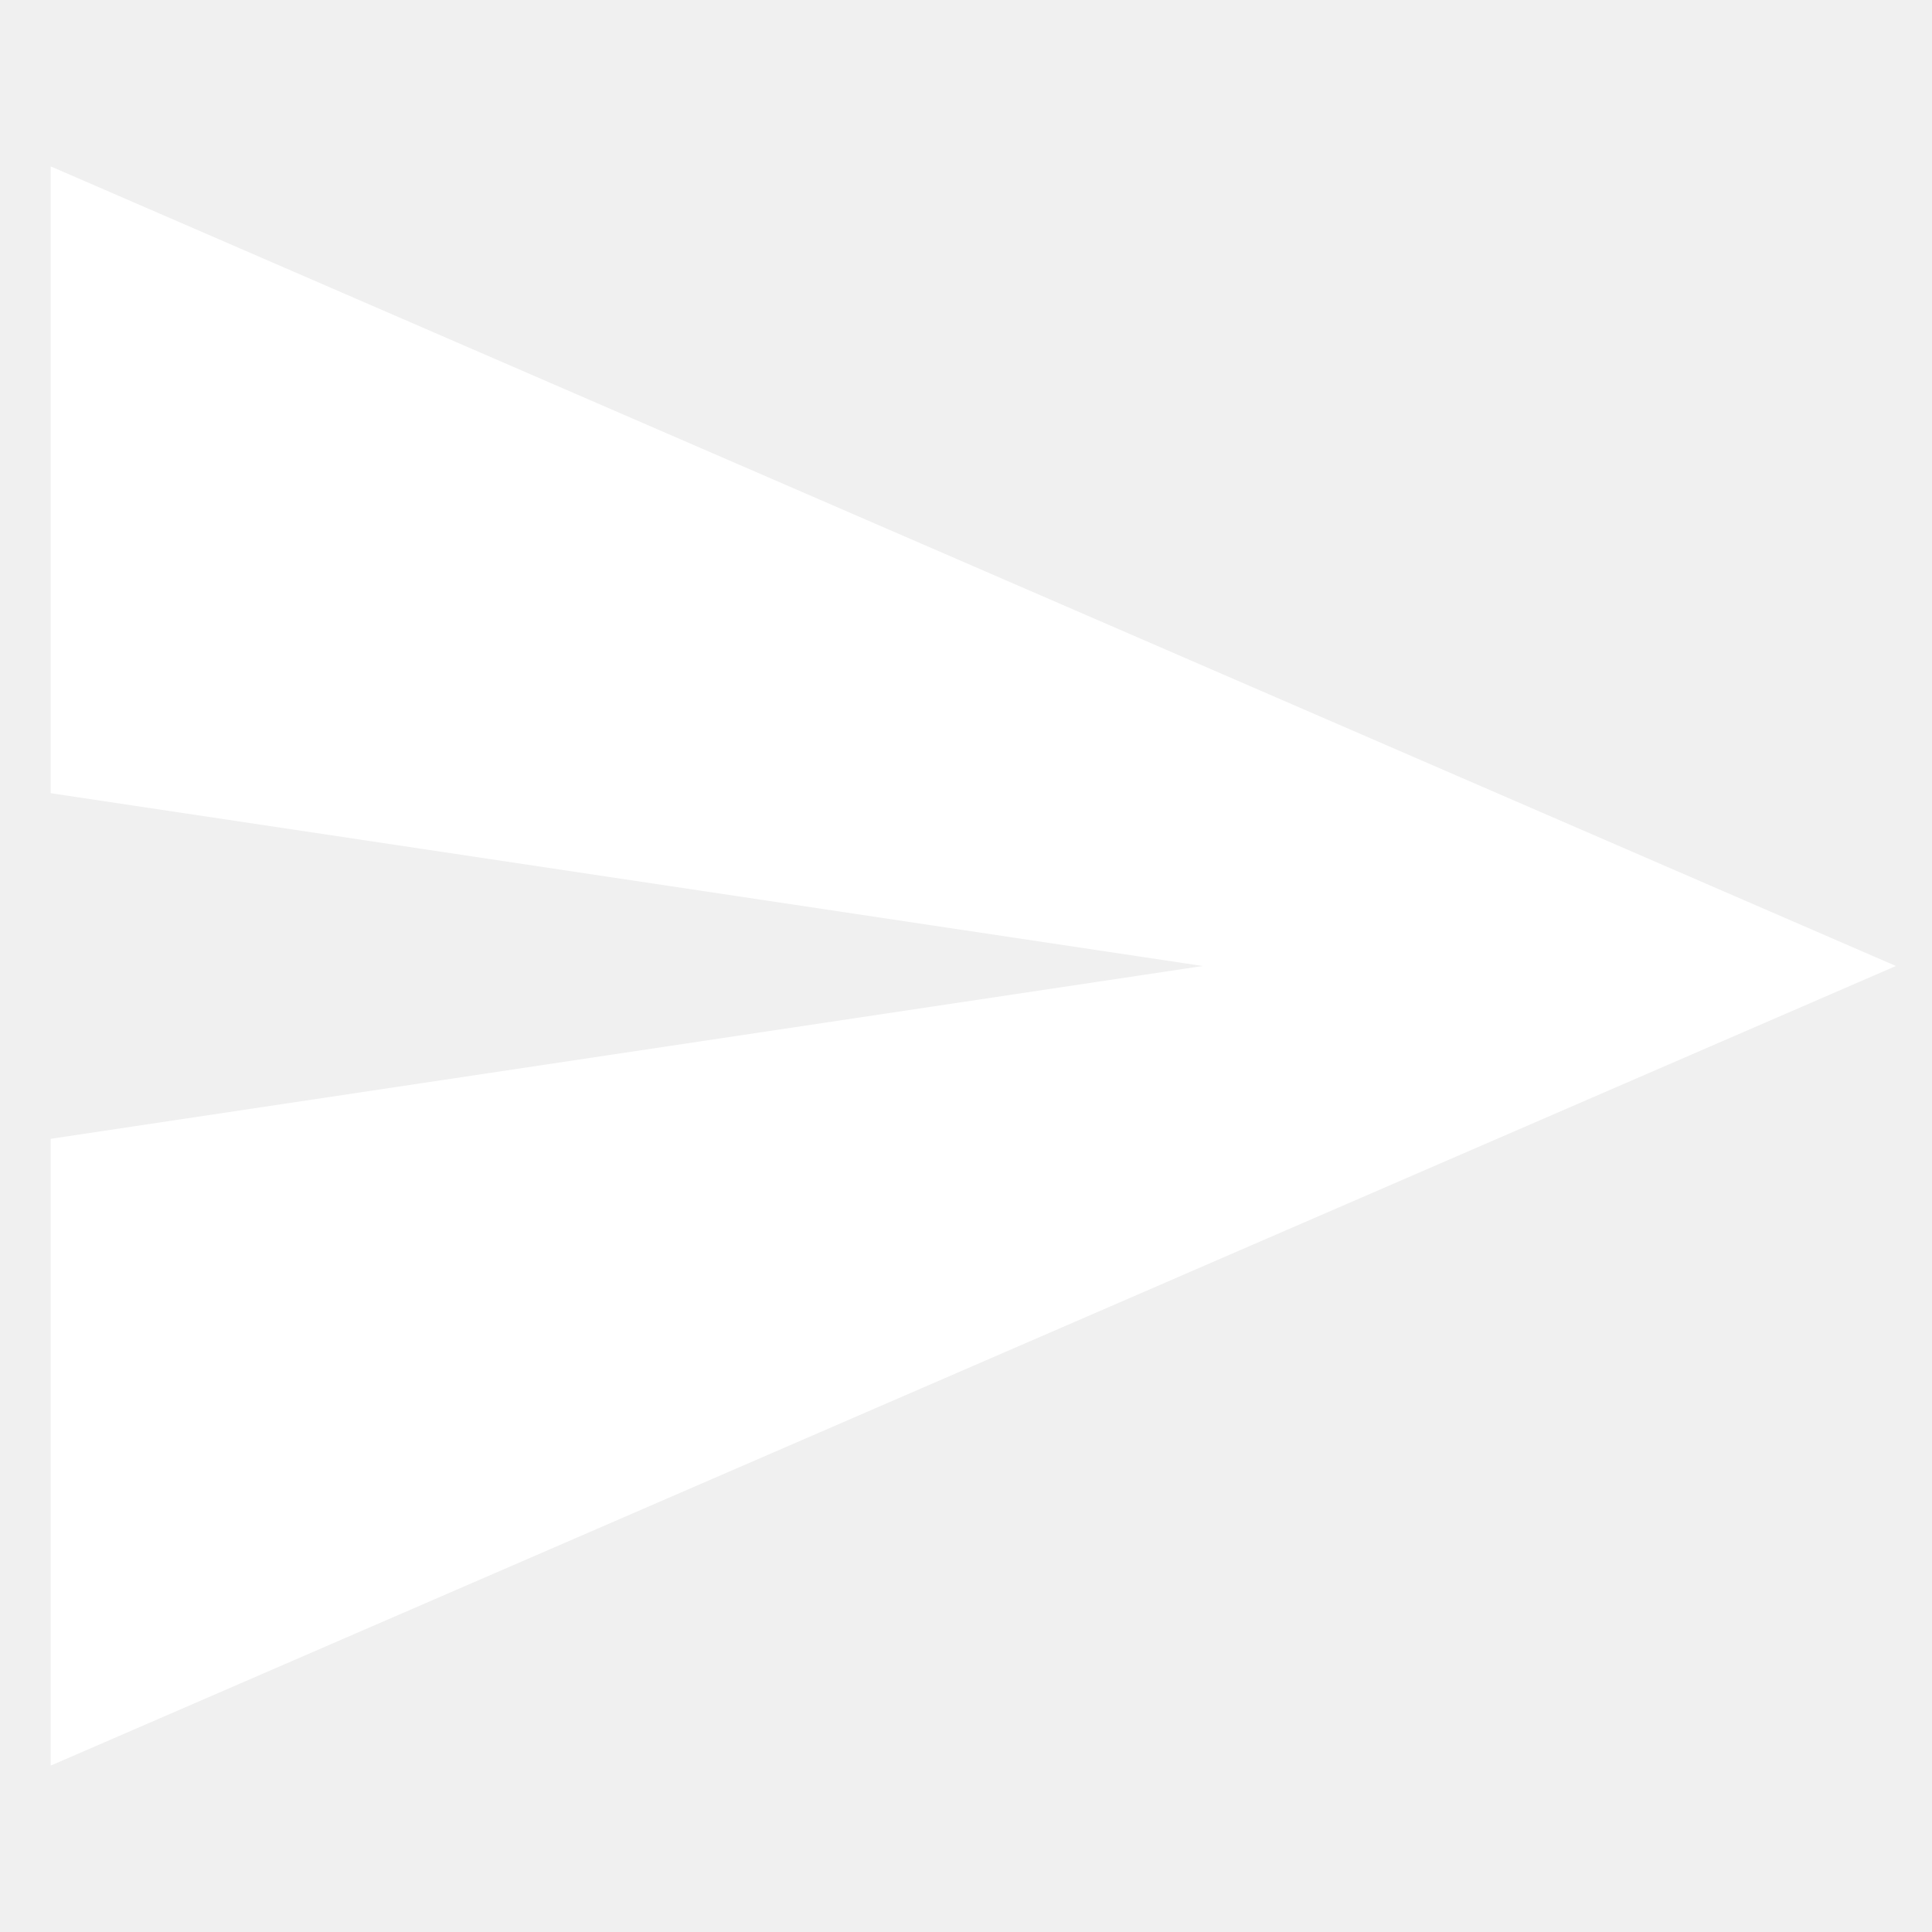
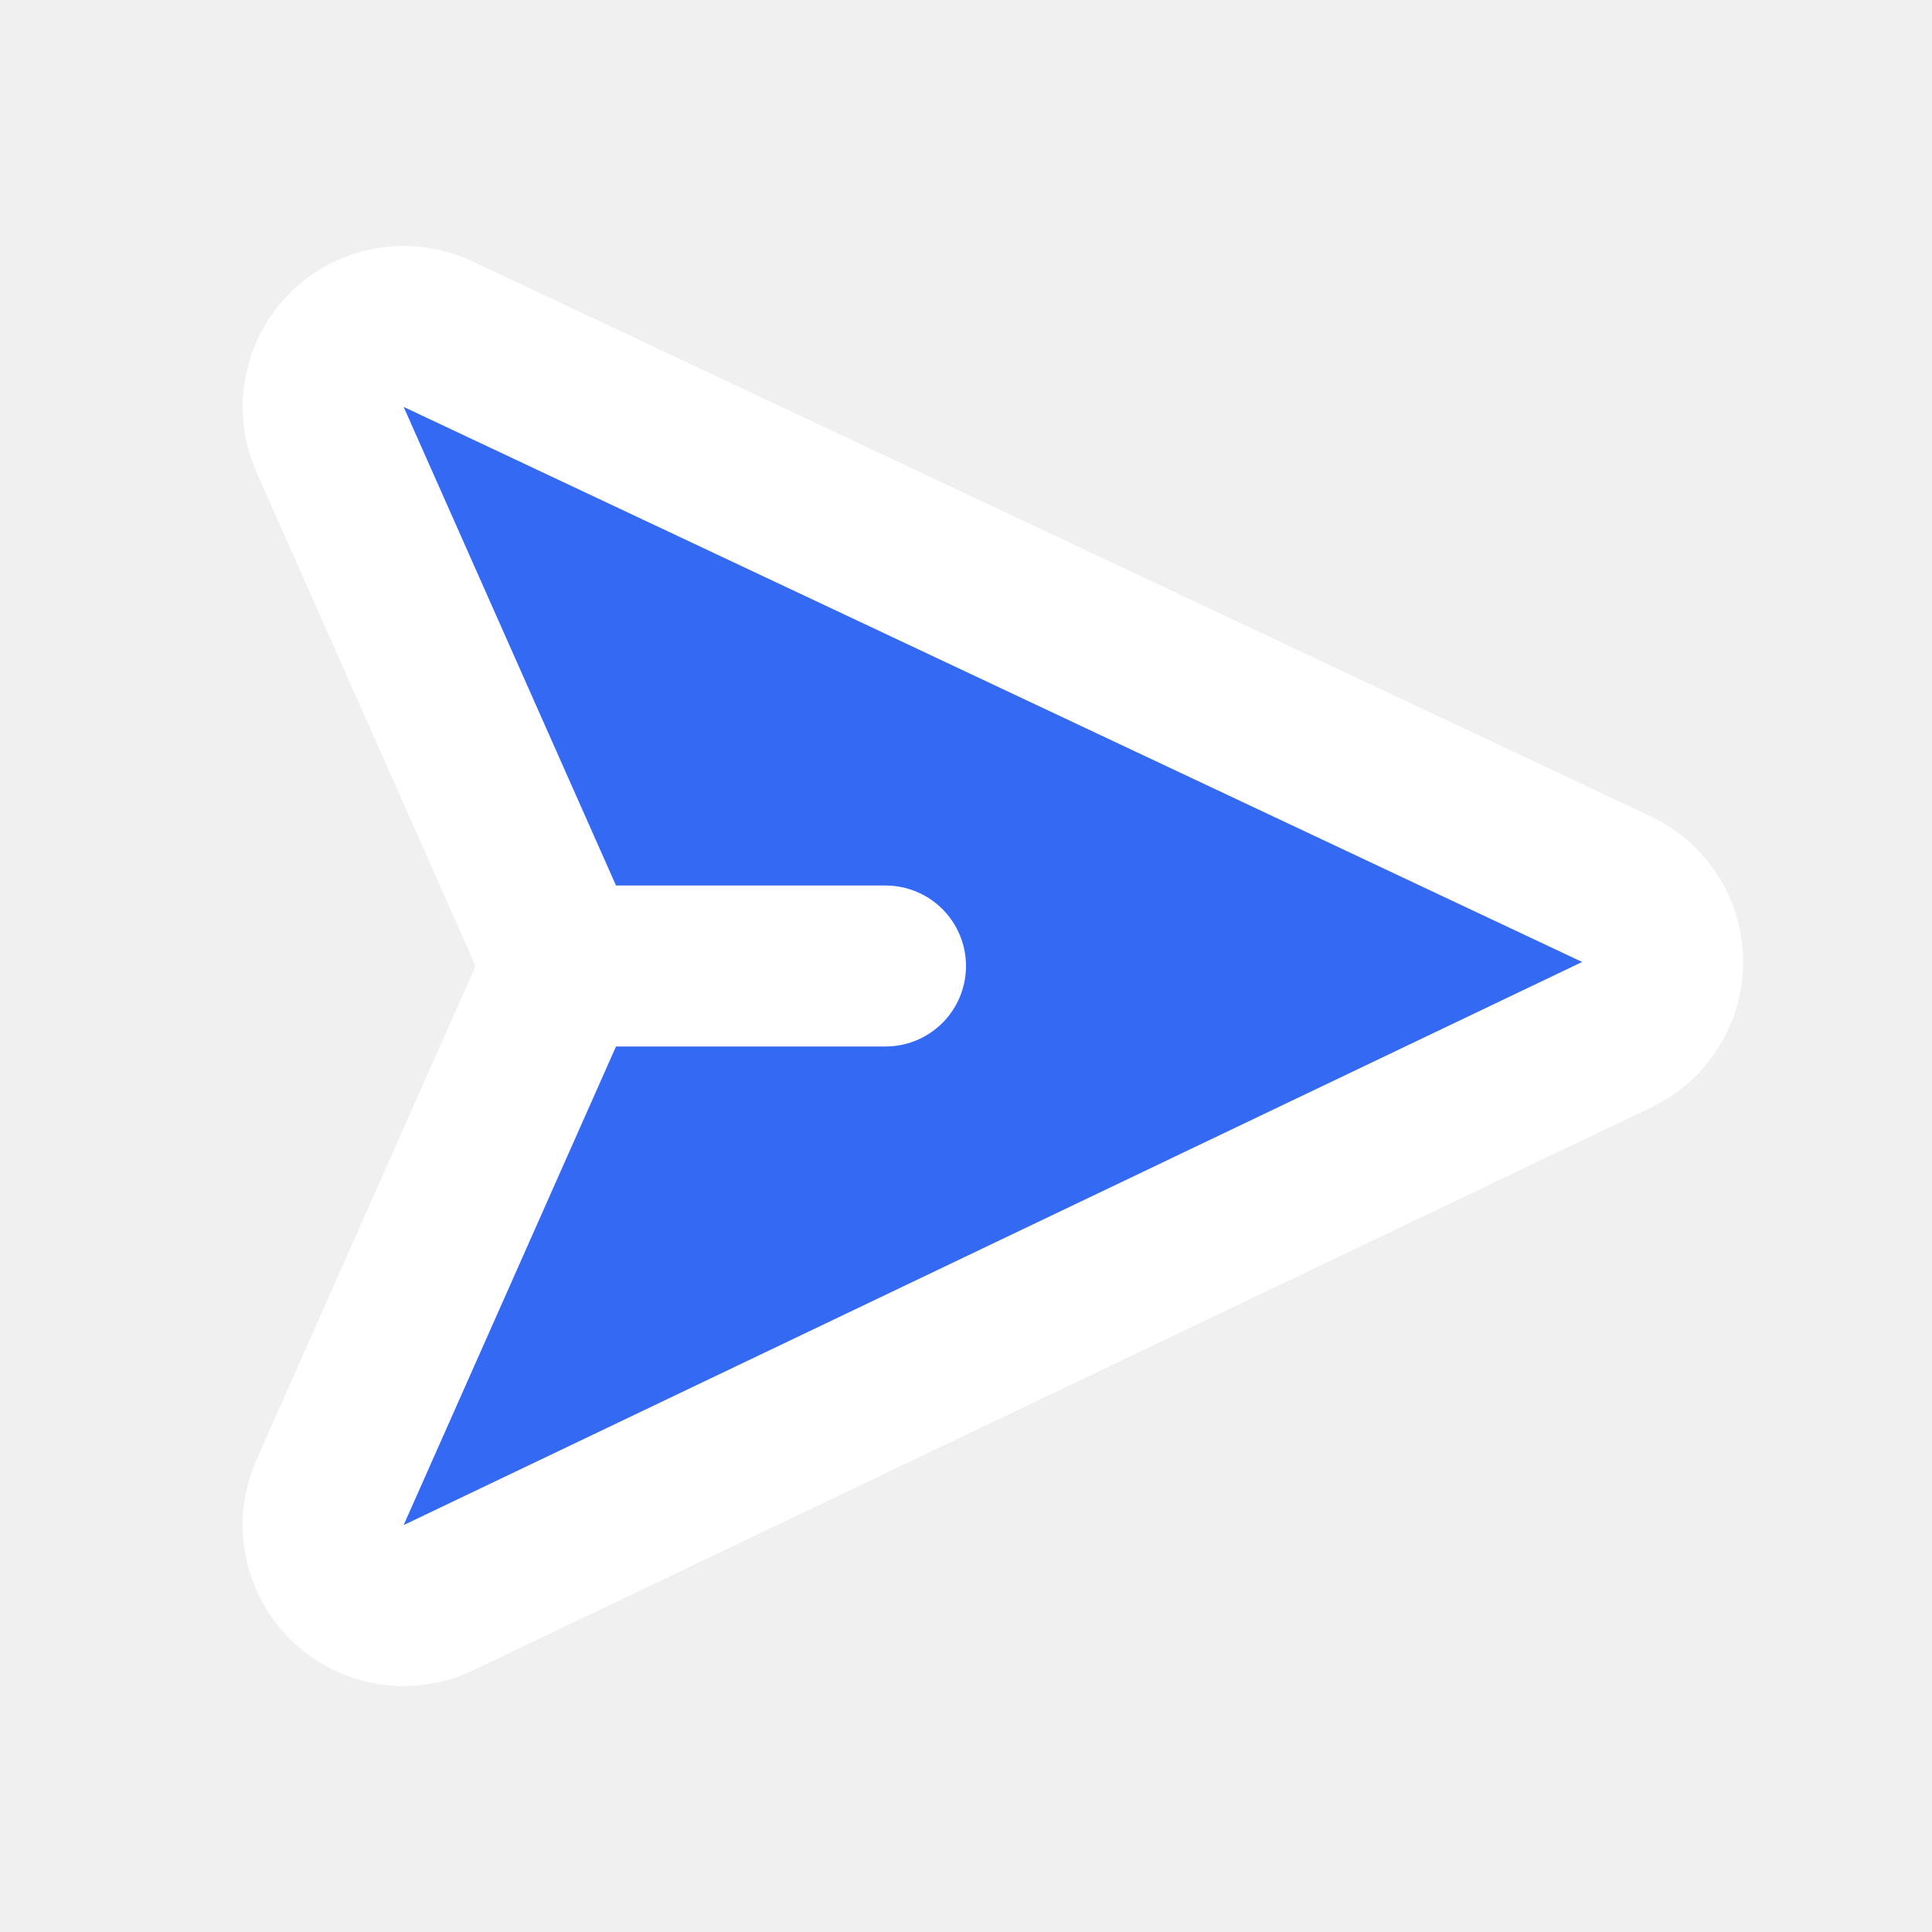
- <svg xmlns="http://www.w3.org/2000/svg" fill="#fff" width="64px" height="64px" viewBox="0 0 512 512" stroke="#fff" stroke-width="5.12">
+ <svg xmlns="http://www.w3.org/2000/svg" fill="#000000" width="64px" height="64px" viewBox="0 0 24 24" id="send" data-name="Flat Line" class="icon flat-line">
  <g id="SVGRepo_bgCarrier" stroke-width="0" />
+   <g id="SVGRepo_tracerCarrier" stroke-linecap="round" stroke-linejoin="round" />
  <g id="SVGRepo_iconCarrier">
-     <path d="M16,464,496,256,16,48V208l320,48L16,304Z" />
+     <path id="secondary" d="M5.44,4.15l14.65,7a1,1,0,0,1,0,1.8l-14.65,7A1,1,0,0,1,4.1,18.54l2.72-6.13a1.06,1.06,0,0,0,0-.82L4.1,5.46A1,1,0,0,1,5.44,4.15Z" style="fill: #3369f3; stroke-width: 2;" />
+     <path id="primary" d="M7,12h4M4.1,5.46l2.72,6.13a1.06,1.06,0,0,1,0,.82L4.1,18.54a1,1,0,0,0,1.34,1.31l14.65-7a1,1,0,0,0,0-1.8L5.44,4.15A1,1,0,0,0,4.1,5.46Z" style="fill: none; stroke: #fff; stroke-linecap: round; stroke-linejoin: round; stroke-width: 2;" />
  </g>
</svg>
